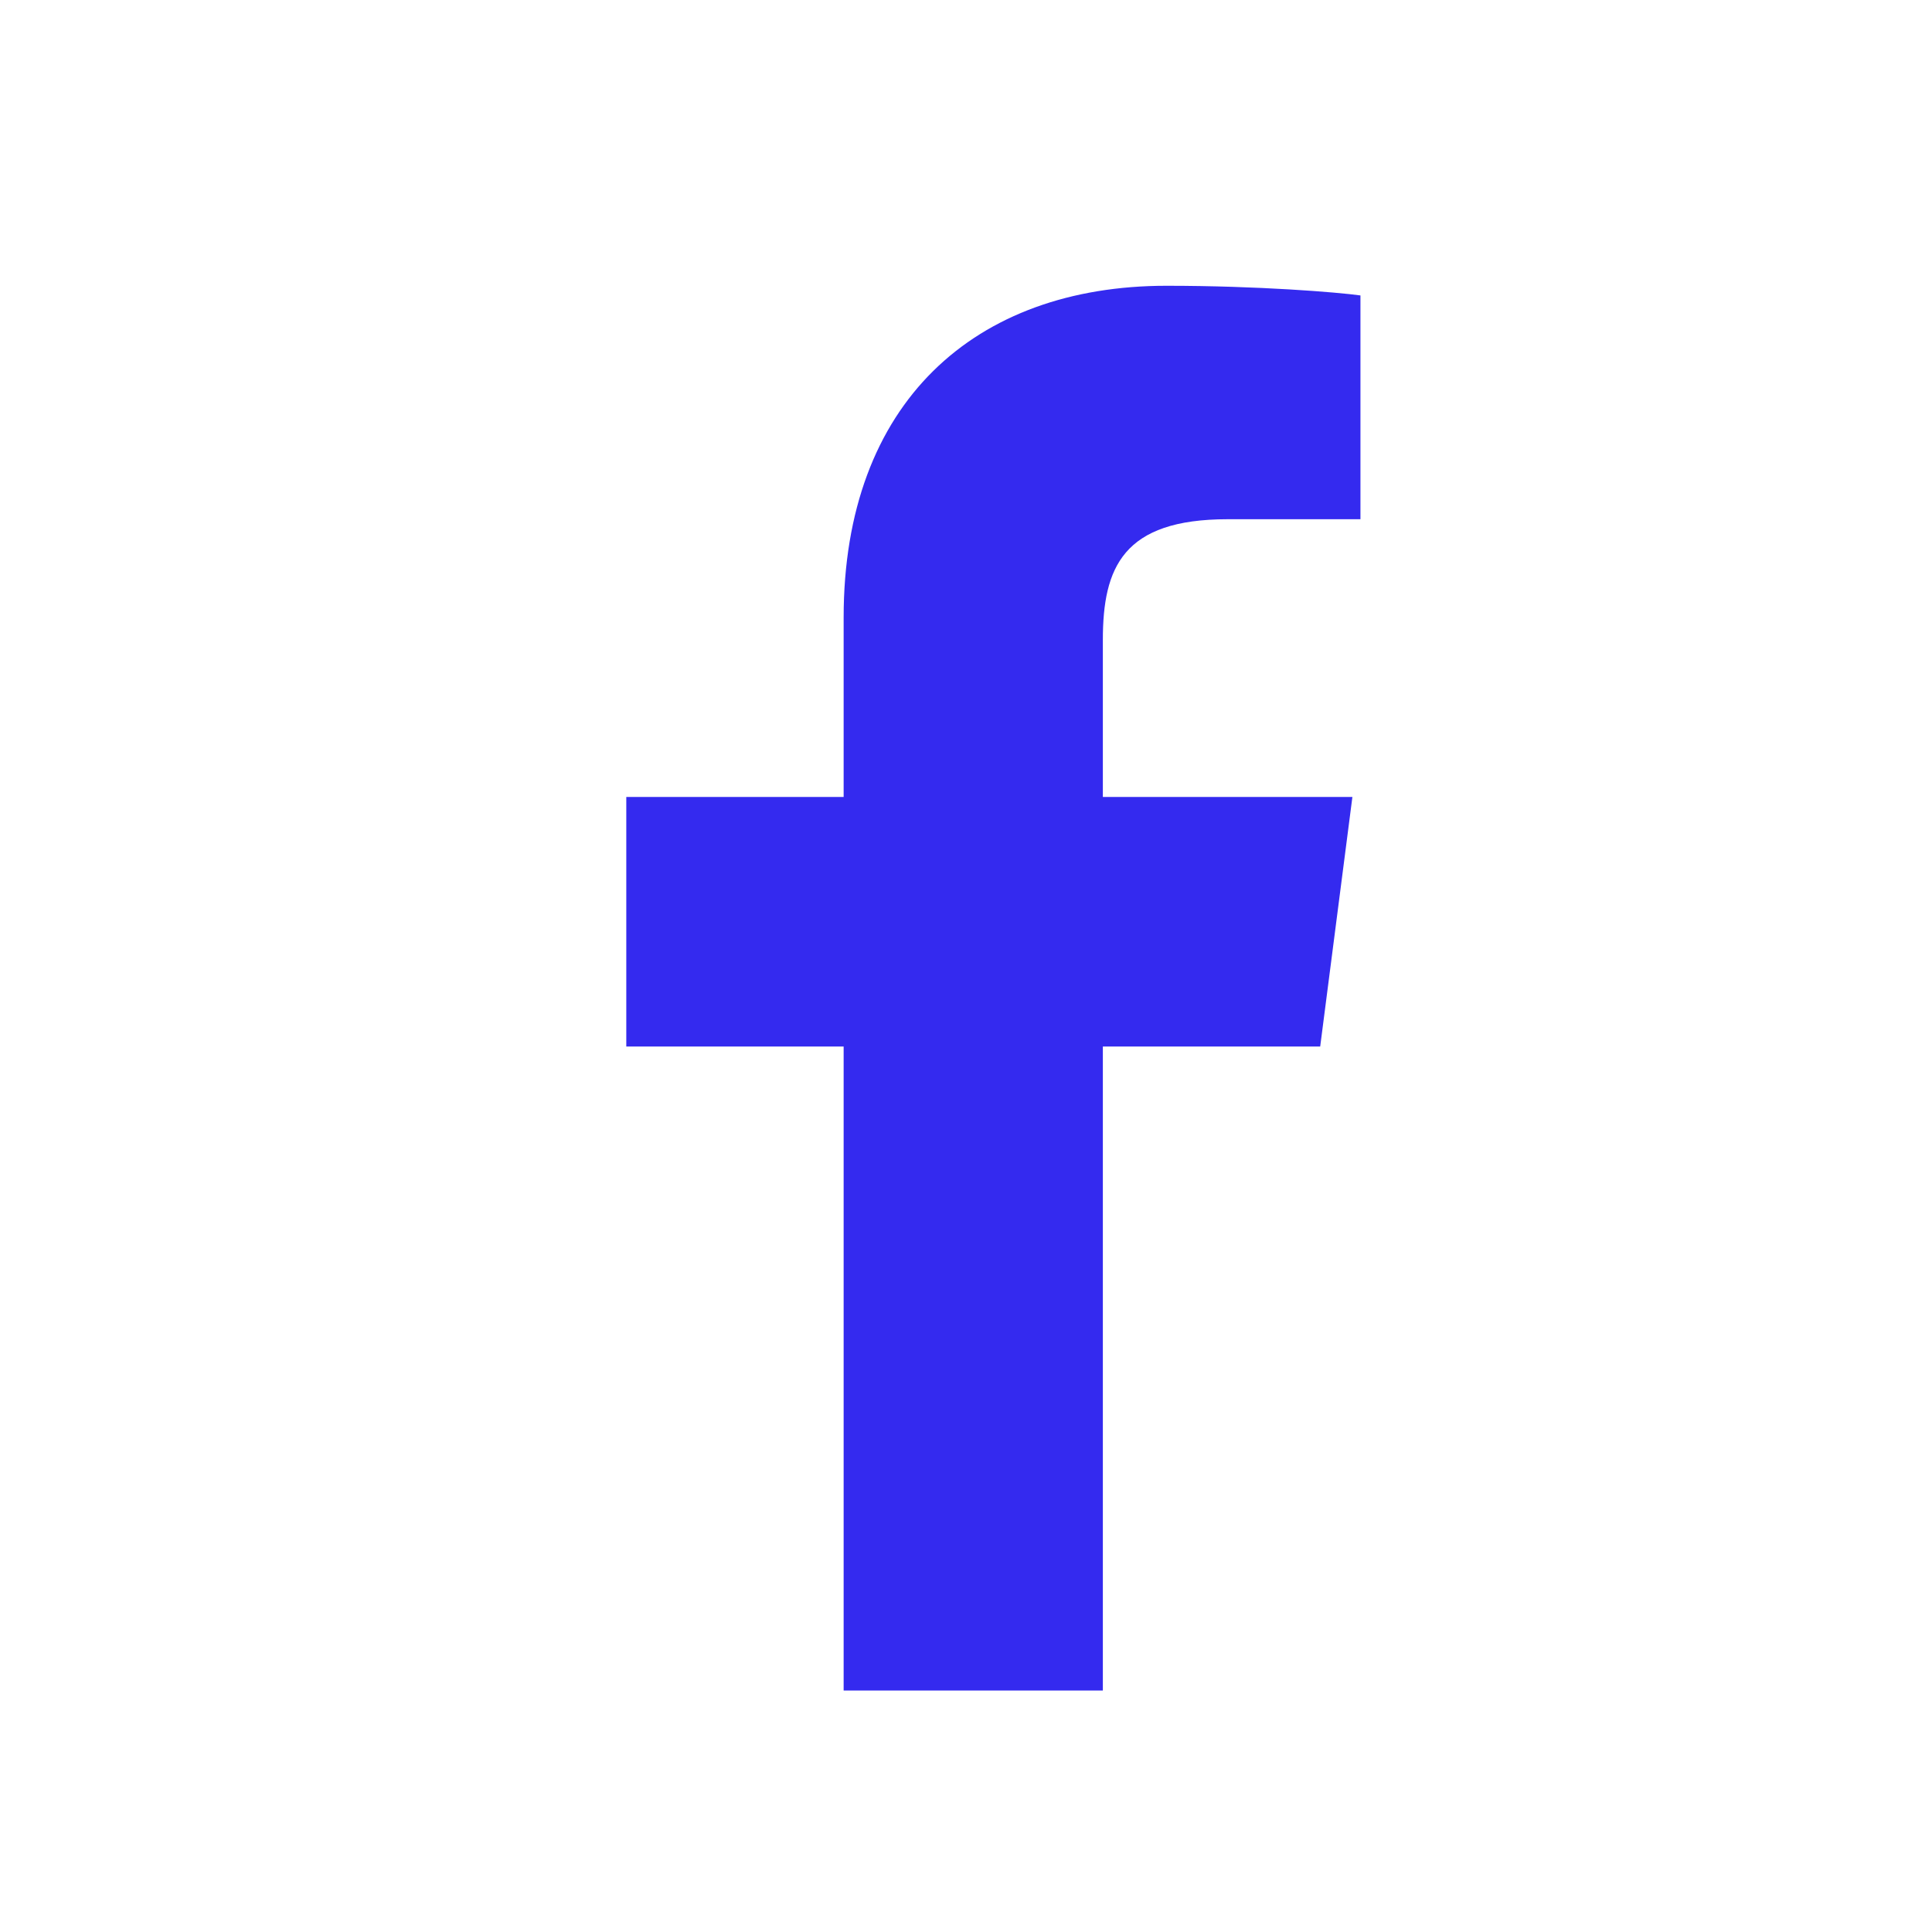
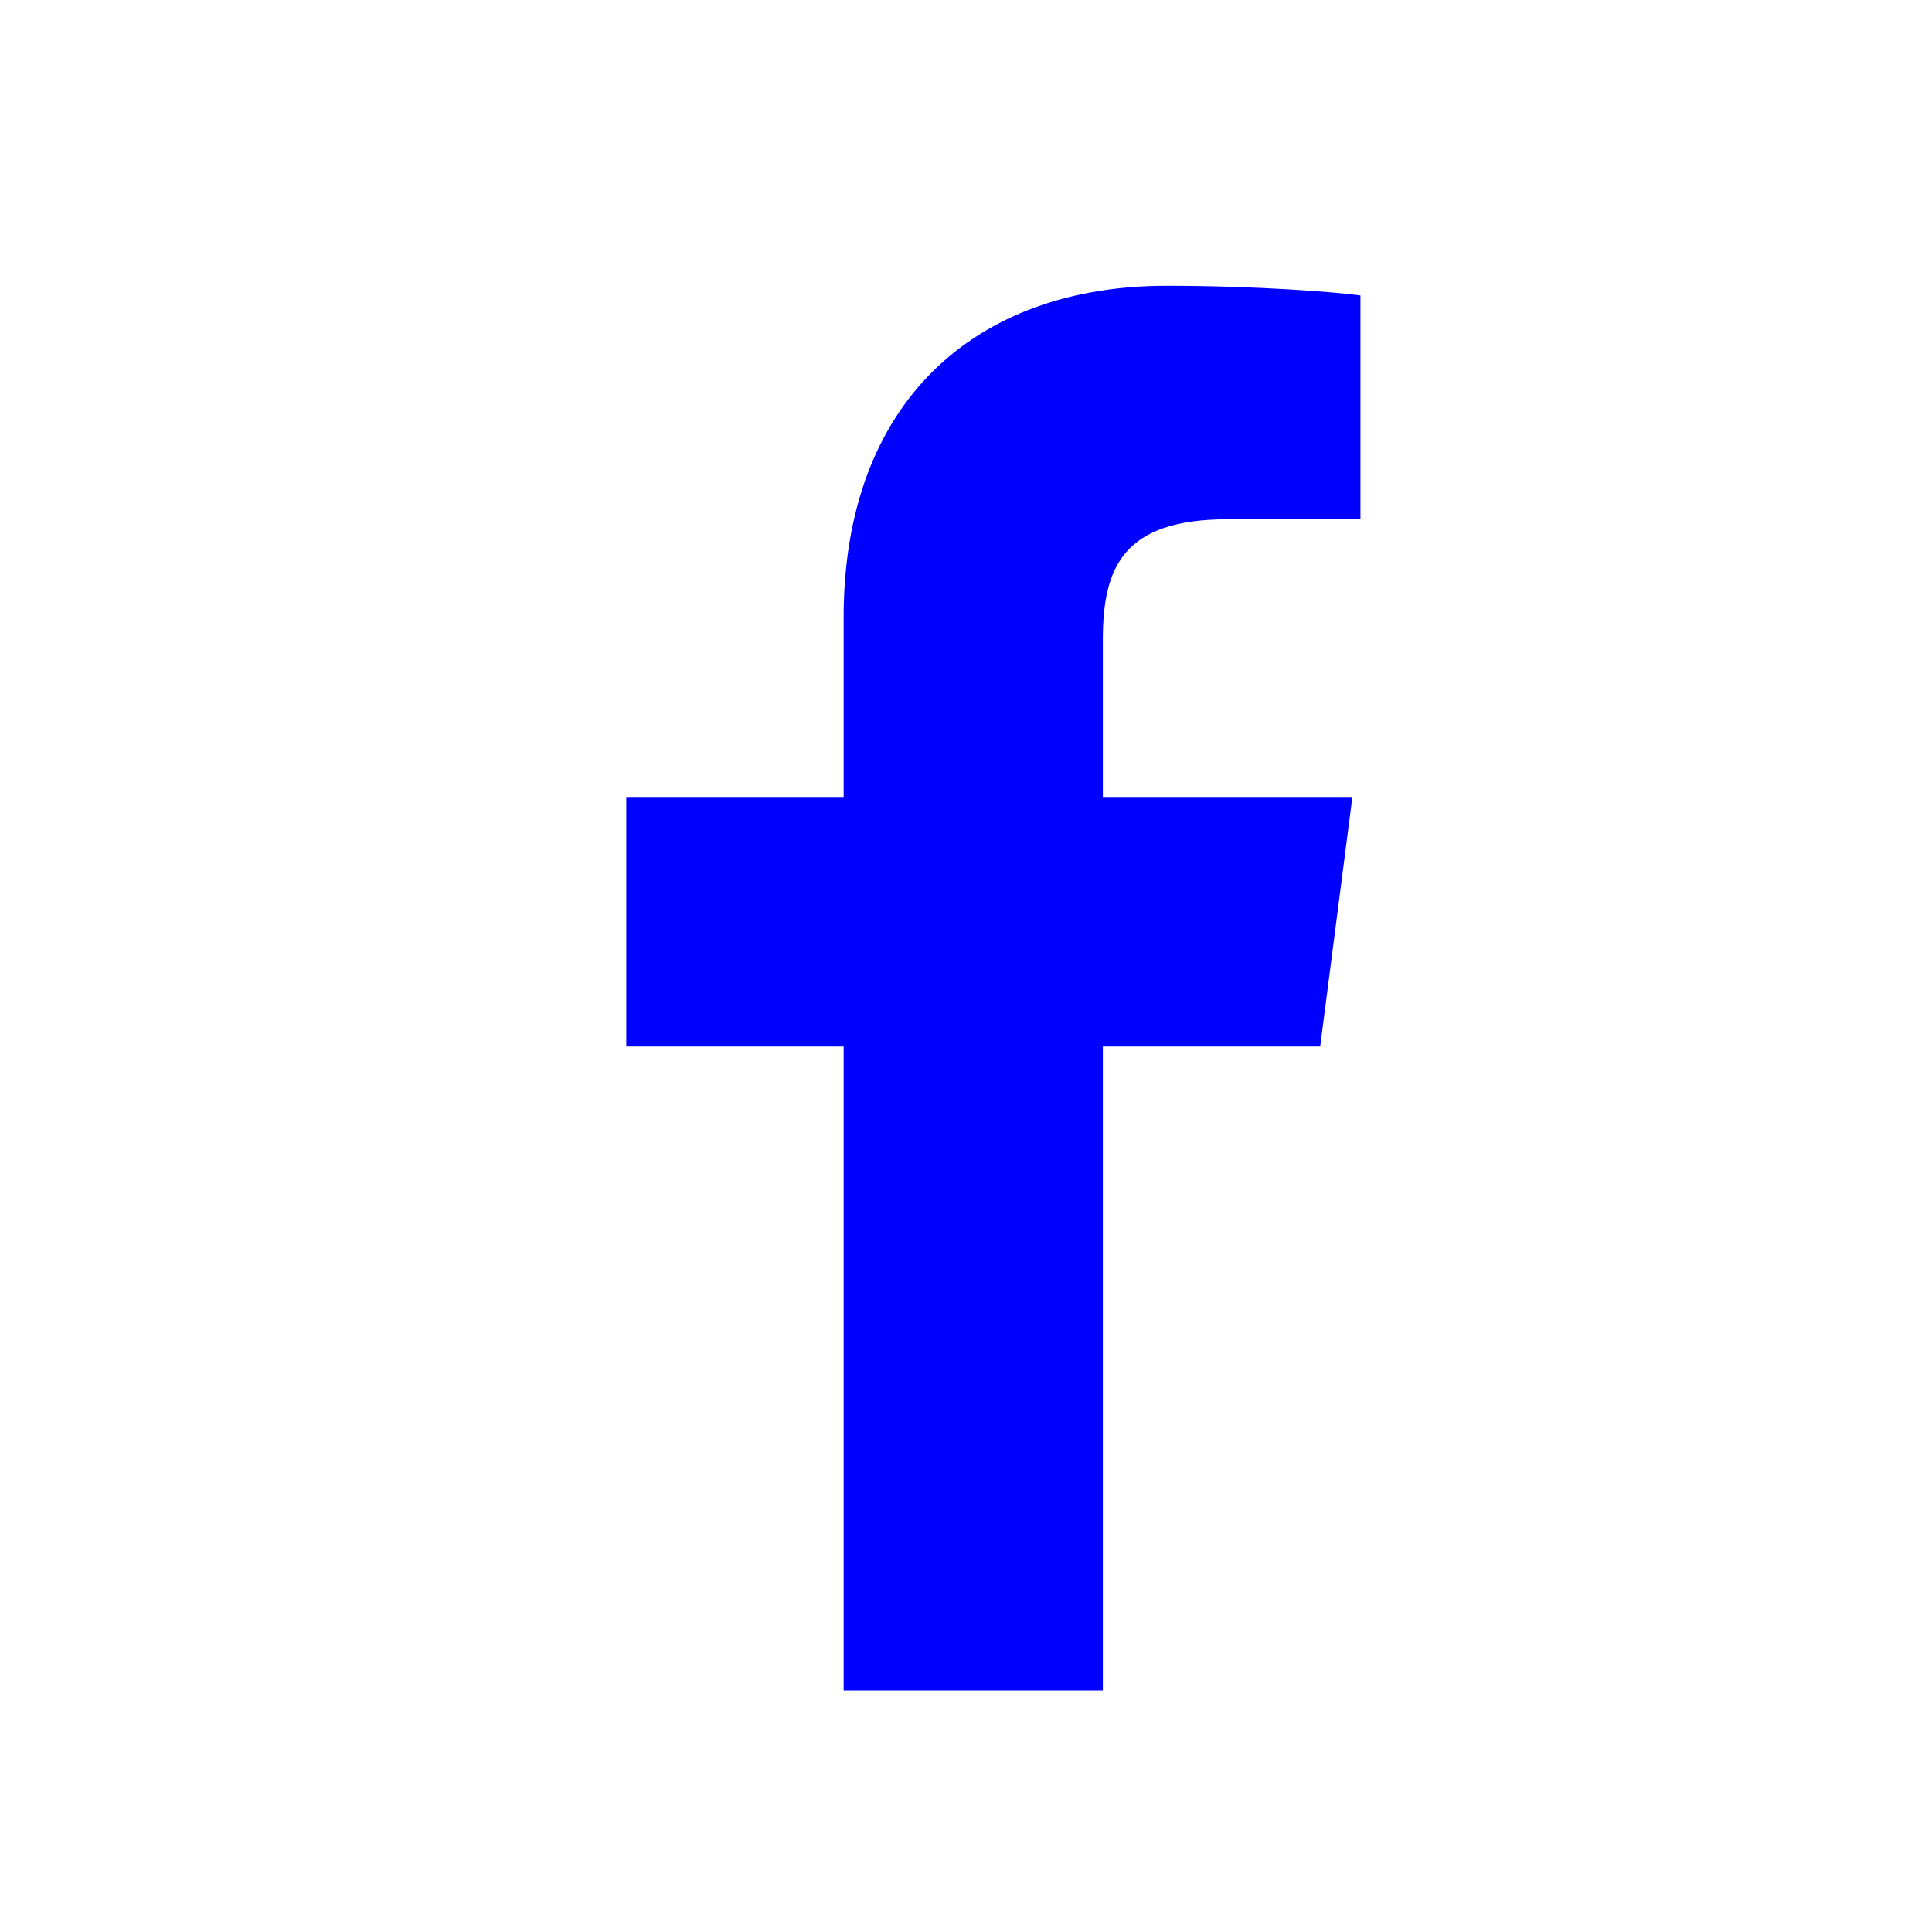
- <svg xmlns="http://www.w3.org/2000/svg" viewBox="0 0 24 24" fill="#342aef">
+ <svg xmlns="http://www.w3.org/2000/svg" viewBox="0 0 24 24" fill="#0000ff">
  <path d="M13.7 21v-8h2.7l.4-3.1h-3.1V7.95c0-.9.25-1.5 1.55-1.5H16.9V3.67c-.29-.04-1.27-.12-2.41-.12-2.38 0-4.01 1.45-4.01 4.12V9.9H7.78V13h2.7v8h3.22Z" />
</svg>
